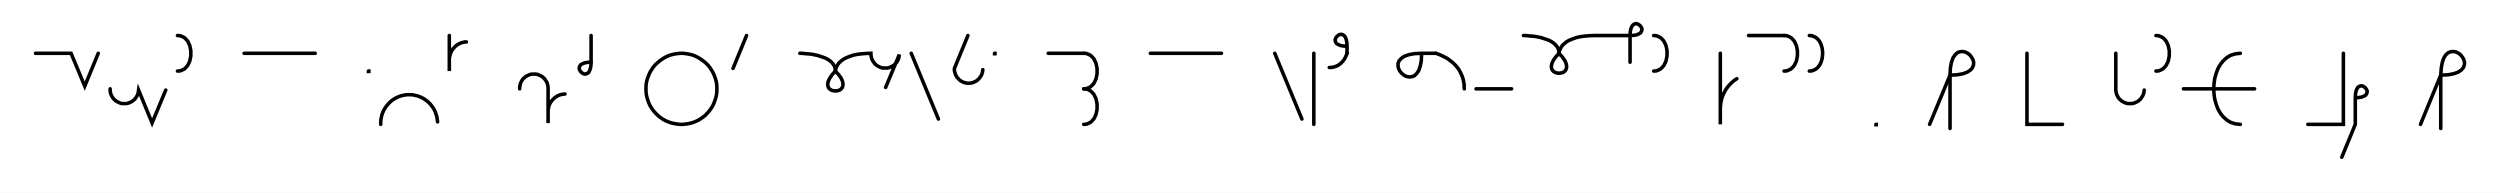
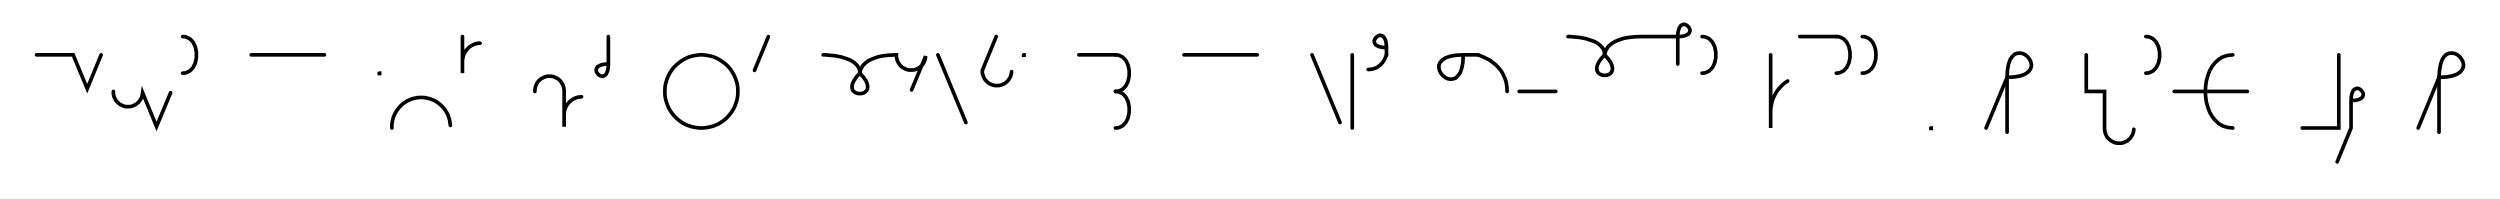
- <svg xmlns="http://www.w3.org/2000/svg" width="1407.153" height="108.478" style="fill:none; stroke-linecap:round;">
+ <svg xmlns="http://www.w3.org/2000/svg" width="1367.153" height="108.478" style="fill:none; stroke-linecap:round;">
  <rect width="100%" height="100%" fill="#FFFFFF" />
  <path stroke="#000000" stroke-width="2" d="M 550,75" />
  <path stroke="#000000" stroke-width="2" d="M 20,30 40,30 47.7,48.5 55.3,30" />
  <path stroke="#000000" stroke-width="2" d="M 62,70" />
  <path stroke="#000000" stroke-width="2" d="M 62,50 62,50.7 62,51.4 62.2,52.1 62.3,52.8 62.6,53.4 62.9,54 63.2,54.6 63.6,55.2 64.1,55.8 64.6,56.2 65.1,56.7 65.7,57.1 66.3,57.4 66.9,57.7 67.6,58 68.2,58.2 68.9,58.3 69.6,58.3 70.3,58.3 71,58.3 71.7,58.2 72.4,58 73,57.7 73.7,57.4 74.3,57.1 74.8,56.7 75.4,56.2 75.9,55.8 76.3,55.2 76.7,54.6 77.1,54 77.4,53.4 77.6,52.8 77.8,52.1 77.9,51.4 78,50.7 85.6,69.2 93.3,50.7" />
  <path stroke="#000000" stroke-width="2" d="M 99.9,70" />
  <path stroke="#000000" stroke-width="2" d="M 99.9,20" />
  <path stroke="#000000" stroke-width="2" d="M 99.9,20 101.4,20.1 102.6,20.6 103.8,21.2 104.7,22.1 105.6,23.1 106.2,24.3 106.8,25.6 107.1,27 107.4,28.5 107.4,30 107.4,31.5 107.1,33 106.8,34.4 106.2,35.7 105.6,36.9 104.7,37.9 103.8,38.8 102.6,39.4 101.4,39.9 99.9,40" />
  <path stroke="#000000" stroke-width="2" d="M 137.4,70" />
  <path stroke="#000000" stroke-width="2" d="M 137.4,30 177.4,30" />
  <path stroke="#000000" stroke-width="2" d="M 207.4,70" />
  <path stroke="#000000" stroke-width="2" d="M 207.4,40 207.6,40 207.6,40.2 207.4,40.2 207.4,40" />
  <path stroke="#000000" stroke-width="2" d="M 214.3,70" />
  <path stroke="#000000" stroke-width="2" d="M 214.3,70 214.3,68.6 214.4,67.2 214.7,65.8 215,64.5 215.5,63.2 216.1,61.9 216.8,60.7 217.6,59.6 218.5,58.5 219.5,57.5 220.5,56.6 221.7,55.8 222.9,55.1 224.2,54.5 225.5,54 226.8,53.7 228.2,53.4 229.6,53.3 231,53.3 232.4,53.4 233.7,53.7 235.1,54 236.4,54.5 237.7,55.1 238.9,55.8 240,56.6 241.1,57.5 242.1,58.5 243,59.6 243.8,60.7 244.5,61.9 245.1,63.2 245.5,64.5 245.9,65.8 246.1,67.2 246.3,68.6" />
  <path stroke="#000000" stroke-width="2" d="M 252.9,70" />
  <path stroke="#000000" stroke-width="2" d="M 252.9,20 252.9,40 252.9,34 252.9,33.1 253,32.3 253.2,31.4 253.4,30.6 253.7,29.7 254.1,28.9 254.5,28.2 255,27.5 255.6,26.8 256.2,26.2 256.8,25.6 257.6,25.1 258.3,24.7 259.1,24.3 259.9,24 260.8,23.8 261.6,23.6 262.5,23.6" />
  <path stroke="#000000" stroke-width="2" d="M 292.5,70" />
  <path stroke="#000000" stroke-width="2" d="M 292.5,50 292.5,49.3 292.6,48.6 292.7,47.9 292.9,47.2 293.1,46.6 293.4,46 293.7,45.4 294.1,44.8 294.6,44.2 295.1,43.8 295.6,43.3 296.2,42.9 296.8,42.6 297.4,42.3 298.1,42 298.8,41.8 299.4,41.7 300.1,41.7 300.8,41.7 301.5,41.7 302.2,41.8 302.9,42 303.5,42.3 304.2,42.6 304.8,42.9 305.4,43.3 305.9,43.8 306.4,44.2 306.8,44.8 307.2,45.4 307.6,46 307.9,46.6 308.1,47.2 308.3,47.9 308.4,48.6 308.5,49.3 308.5,69.3 308.5,63.3 308.5,62.4 308.6,61.6 308.7,60.7 308.9,59.9 309.2,59 309.6,58.2 310,57.5 310.5,56.8 311.1,56.1 311.7,55.5 312.4,54.9 313.1,54.4 313.8,54 314.6,53.6 315.5,53.3 316.3,53.1 317.2,53 318,52.9" />
  <path stroke="#000000" stroke-width="2" d="M 324.7,70" />
  <path stroke="#000000" stroke-width="2" d="M 332.7,20 332.7,35" />
  <path stroke="#000000" stroke-width="2" d="M 332.7,35 332.6,37 332.3,38.6 331.8,39.9 331.3,40.8 330.6,41.3 329.9,41.6 329.1,41.7 328.4,41.5 327.7,41.1 327.1,40.6 326.6,40 326.2,39.3 326,38.6 326.1,37.8 326.4,37.1 326.9,36.4 327.8,35.9 329.1,35.4 330.7,35.1 332.7,35" />
  <path stroke="#000000" stroke-width="2" d="M 362.7,70" />
  <path stroke="#000000" stroke-width="2" d="M 382.7,70 384.4,70 386.2,69.8 387.9,69.5 389.6,69.1 391.2,68.5 392.8,67.8 394.3,66.9 395.7,65.9 397.1,64.8 398.3,63.5 399.4,62.2 400.4,60.8 401.3,59.3 402,57.7 402.6,56 403.1,54.3 403.4,52.6 403.5,50.9 403.5,49.1 403.4,47.4 403.1,45.7 402.6,44 402,42.4 401.3,40.8 400.4,39.3 399.4,37.8 398.3,36.5 397.1,35.3 395.7,34.2 394.3,33.2 392.8,32.3 391.2,31.5 389.6,30.9 387.9,30.5 386.2,30.2 384.4,30 382.7,30 381,30.2 379.2,30.5 377.6,30.9 375.9,31.5 374.3,32.3 372.8,33.2 371.4,34.2 370.1,35.3 368.8,36.5 367.7,37.8 366.7,39.3 365.8,40.8 365.1,42.4 364.5,44 364,45.7 363.7,47.4 363.6,49.1 363.6,50.9 363.7,52.6 364,54.3 364.5,56 365.1,57.7 365.8,59.3 366.7,60.8 367.7,62.2 368.8,63.5 370.1,64.8 371.4,65.9 372.8,66.9 374.3,67.8 375.9,68.5 377.6,69.1 379.2,69.5 381,69.8 382.7,70" />
  <path stroke="#000000" stroke-width="2" d="M 410.2,70" />
  <path stroke="#000000" stroke-width="2" d="M 420.2,20 412.6,38.5" />
  <path stroke="#000000" stroke-width="2" d="M 450.2,70" />
  <path stroke="#000000" stroke-width="2" d="M 450.2,30" />
  <path stroke="#000000" stroke-width="2" d="M 450.2,30 450.4,30 450.8,30 451.4,30 452.3,30.1 453.3,30.2 454.5,30.3 455.9,30.4 457.3,30.6 458.7,30.9 460.2,31.2 461.7,31.7 463.2,32.2 464.6,32.7 465.9,33.4 467.1,34.2 468.1,35.1 469,36.1 469.7,37.3 470.1,38.6 470.2,40" />
  <path stroke="#000000" stroke-width="2" d="M 470.2,40 472.1,42.1 473.5,44.1 474.2,45.7 474.5,47.2 474.4,48.4 474,49.4 473.3,50.2 472.4,50.8 471.3,51.1 470.2,51.2 469.1,51.1 468.1,50.8 467.1,50.2 466.4,49.5 466,48.4 465.9,47.2 466.2,45.7 467,44.1 468.3,42.1 470.2,40" />
  <path stroke="#000000" stroke-width="2" d="M 470.2,40 470.2,39.9 470.2,39.7 470.3,39.4 470.4,39 470.5,38.4 470.8,37.8 471.1,37.2 471.5,36.5 472,35.7 472.7,35 473.5,34.3 474.5,33.5 475.7,32.8 477.1,32.2 478.7,31.6 480.5,31 482.5,30.6 484.8,30.3 487.4,30.1 490.2,30 490.2,30.7 490.3,31.4 490.4,32.1 490.6,32.8 490.8,33.4 491.1,34 491.5,34.6 491.9,35.2 492.3,35.8 492.8,36.2 493.3,36.7 493.9,37.1 494.5,37.4 495.1,37.7 495.8,38 496.5,38.2 497.2,38.3 497.9,38.3 498.6,38.3 499.3,38.3 499.9,38.2 500.6,38 501.3,37.7 501.9,37.4 502.5,37.1 503.1,36.7 503.6,36.2 504.1,35.8 504.6,35.2 505,34.6 505.3,34 505.6,33.4 505.8,32.8 506,32.1 506.1,31.4 506.2,30.7 498.5,49.2" />
  <path stroke="#000000" stroke-width="2" d="M 512.9,70" />
  <path stroke="#000000" stroke-width="2" d="M 512.9,30 528.2,67" />
  <path stroke="#000000" stroke-width="2" d="M 534.8,70" />
  <path stroke="#000000" stroke-width="2" d="M 544.8,20 537.2,38.5 537.2,39.2 537.2,39.9 537.4,40.6 537.6,41.2 537.8,41.9 538.1,42.5 538.4,43.1 538.8,43.7 539.3,44.2 539.8,44.7 540.3,45.2 540.9,45.6 541.5,45.9 542.1,46.2 542.8,46.5 543.4,46.6 544.1,46.8 544.8,46.8 545.5,46.8 546.2,46.8 546.9,46.6 547.6,46.5 548.2,46.2 548.9,45.9 549.5,45.6 550,45.2 550.6,44.7 551.1,44.2 551.5,43.7 551.9,43.1 552.3,42.5 552.6,41.9 552.8,41.2 553,40.6 553.1,39.9 553.2,39.2" />
  <path stroke="#000000" stroke-width="2" d="M 559.8,70" />
  <path stroke="#000000" stroke-width="2" d="M 559.8,30 560,30 560,30.2 559.8,30.2 559.8,30" />
  <path stroke="#000000" stroke-width="2" d="M 590,70" />
  <path stroke="#000000" stroke-width="2" d="M 590,30 610,30" />
  <path stroke="#000000" stroke-width="2" d="M 610,30 611.5,30.1 612.7,30.6 613.9,31.2 614.8,32.1 615.7,33.1 616.3,34.3 616.9,35.6 617.2,37 617.5,38.5 617.5,40 617.5,41.5 617.2,43 616.9,44.4 616.3,45.7 615.7,46.9 614.8,47.9 613.9,48.8 612.7,49.4 611.5,49.9 610,50" />
  <path stroke="#000000" stroke-width="2" d="M 610,50 611.5,50.1 612.7,50.6 613.9,51.2 614.8,52.1 615.7,53.1 616.3,54.3 616.9,55.6 617.2,57 617.5,58.5 617.5,60 617.5,61.5 617.2,63 616.9,64.4 616.3,65.7 615.7,66.9 614.8,67.9 613.9,68.8 612.7,69.4 611.5,69.9 610,70" />
  <path stroke="#000000" stroke-width="2" d="M 647.5,70" />
  <path stroke="#000000" stroke-width="2" d="M 647.5,30 687.5,30" />
  <path stroke="#000000" stroke-width="2" d="M 717.5,70" />
  <path stroke="#000000" stroke-width="2" d="M 717.5,30 732.8,67" />
  <path stroke="#000000" stroke-width="2" d="M 739.5,70" />
  <path stroke="#000000" stroke-width="2" d="M 739.5,30 739.5,70" />
  <path stroke="#000000" stroke-width="2" d="M 746.2,70" />
  <path stroke="#000000" stroke-width="2" d="M 758.2,26" />
  <path stroke="#000000" stroke-width="2" d="M 758.2,26 756.1,25.9 754.5,25.6 753.3,25.1 752.4,24.6 751.9,23.9 751.6,23.2 751.5,22.4 751.7,21.7 752.1,21 752.6,20.4 753.2,19.9 753.9,19.5 754.6,19.3 755.3,19.4 756.1,19.7 756.7,20.2 757.3,21.1 757.8,22.4 758.1,24 758.2,26 758.2,30" />
  <path stroke="#000000" stroke-width="2" d="M 758.2,30 757.9,30.9 757.5,31.7 757.2,32.4 756.8,33.1 756.3,33.8 755.9,34.4 755.4,34.9 754.9,35.4 754.4,35.9 753.9,36.2 753.4,36.6 752.9,36.9 752.3,37.2 751.7,37.4 751.1,37.6 750.6,37.7 750,37.9 749.4,37.9 748.8,38 748.2,38" />
  <path stroke="#000000" stroke-width="2" d="M 788.2,70" />
  <path stroke="#000000" stroke-width="2" d="M 800.2,30" />
  <path stroke="#000000" stroke-width="2" d="M 800.2,30 800,34.1 799.4,37.3 798.5,39.8 797.3,41.5 796,42.7 794.5,43.2 793,43.3 791.5,43 790.2,42.3 788.9,41.2 787.9,40 787.2,38.6 786.9,37.2 786.9,35.7 787.5,34.2 788.7,32.9 790.4,31.7 792.9,30.8 796.1,30.2 800.2,30 808.2,30" />
  <path stroke="#000000" stroke-width="2" d="M 808.2,30 809.9,30.6 811.5,31.3 813.1,32.1 814.5,32.8 815.7,33.7 816.9,34.6 818,35.5 819,36.5 819.9,37.5 820.7,38.5 821.4,39.6 822,40.7 822.5,41.8 823,42.9 823.4,44.1 823.7,45.2 823.9,46.4 824.1,47.6 824.1,48.8 824.2,50" />
  <path stroke="#000000" stroke-width="2" d="M 830.8,70" />
  <path stroke="#000000" stroke-width="2" d="M 830.8,50 850.8,50" />
  <path stroke="#000000" stroke-width="2" d="M 857.5,70" />
  <path stroke="#000000" stroke-width="2" d="M 857.5,20" />
  <path stroke="#000000" stroke-width="2" d="M 857.5,20 857.7,20 858.1,20 858.7,20 859.6,20.1 860.6,20.2 861.8,20.3 863.1,20.4 864.6,20.6 866,20.9 867.5,21.2 869,21.7 870.5,22.2 871.9,22.7 873.2,23.4 874.4,24.2 875.4,25.1 876.3,26.1 877,27.3 877.4,28.6 877.5,30" />
  <path stroke="#000000" stroke-width="2" d="M 877.5,30 879.4,32.1 880.8,34.1 881.5,35.7 881.8,37.2 881.7,38.4 881.3,39.4 880.6,40.2 879.7,40.8 878.6,41.1 877.5,41.2 876.4,41.1 875.4,40.8 874.4,40.2 873.7,39.4 873.3,38.4 873.2,37.2 873.5,35.7 874.3,34 875.6,32.1 877.5,30" />
  <path stroke="#000000" stroke-width="2" d="M 877.5,30 877.5,29.9 877.5,29.7 877.6,29.4 877.7,29 877.8,28.4 878.1,27.8 878.4,27.2 878.8,26.5 879.3,25.7 880,25 880.8,24.3 881.8,23.5 883,22.8 884.4,22.2 886,21.6 887.8,21 889.8,20.6 892.1,20.3 894.7,20.1 897.5,20 917.5,20" />
  <path stroke="#000000" stroke-width="2" d="M 917.5,20 919.5,19.9 921.2,19.6 922.4,19.1 923.3,18.6 923.8,17.9 924.1,17.2 924.2,16.4 924,15.7 923.6,15 923.1,14.4 922.5,13.9 921.8,13.5 921.1,13.3 920.3,13.4 919.6,13.7 919,14.2 918.4,15.1 917.9,16.4 917.6,18 917.5,20 917.5,35" />
  <path stroke="#000000" stroke-width="2" d="M 930.8,70" />
  <path stroke="#000000" stroke-width="2" d="M 930.8,20" />
  <path stroke="#000000" stroke-width="2" d="M 930.8,20 932.3,20.1 933.5,20.6 934.7,21.2 935.6,22.1 936.5,23.1 937.1,24.3 937.7,25.6 938,27 938.3,28.5 938.3,30 938.3,31.5 938,33 937.7,34.4 937.1,35.7 936.5,36.9 935.6,37.9 934.7,38.8 933.5,39.4 932.3,39.9 930.8,40" />
  <path stroke="#000000" stroke-width="2" d="M 968.3,70" />
  <path stroke="#000000" stroke-width="2" d="M 968.3,30 968.3,70 968.3,62 968.3,60.3 968.5,58.5 968.8,56.8 969.2,55.1 969.8,53.5 970.6,51.9 971.4,50.4 972.4,49 973.6,47.6 974.8,46.4 976.1,45.3 977.6,44.3" />
  <path stroke="#000000" stroke-width="2" d="M 984.2,70" />
  <path stroke="#000000" stroke-width="2" d="M 984.2,20 1004.2,20" />
  <path stroke="#000000" stroke-width="2" d="M 1004.2,20 1005.7,20.1 1006.9,20.6 1008.1,21.2 1009,22.1 1009.9,23.1 1010.5,24.3 1011.1,25.6 1011.4,27 1011.7,28.5 1011.7,30 1011.7,31.5 1011.4,33 1011.1,34.4 1010.5,35.7 1009.9,36.9 1009,37.9 1008.1,38.8 1006.9,39.4 1005.7,39.9 1004.2,40" />
  <path stroke="#000000" stroke-width="2" d="M 1018.4,70" />
  <path stroke="#000000" stroke-width="2" d="M 1018.4,20" />
  <path stroke="#000000" stroke-width="2" d="M 1018.4,20 1019.8,20.1 1021.1,20.6 1022.2,21.2 1023.2,22.1 1024,23.1 1024.7,24.3 1025.2,25.6 1025.6,27 1025.8,28.5 1025.9,30 1025.8,31.5 1025.6,33 1025.2,34.4 1024.7,35.7 1024,36.9 1023.2,37.9 1022.2,38.8 1021.1,39.4 1019.8,39.9 1018.4,40" />
  <path stroke="#000000" stroke-width="2" d="M 1055.9,70" />
  <path stroke="#000000" stroke-width="2" d="M 1055.9,70 1056.1,70 1056.1,70.2 1055.9,70.2 1055.9,70" />
  <path stroke="#000000" stroke-width="2" d="M 1086.1,70" />
  <path stroke="#000000" stroke-width="2" d="M 1086.1,70 1097.6,42.3" />
  <path stroke="#000000" stroke-width="2" d="M 1097.6,42.3 1101.6,42.1 1104.9,41.5 1107.3,40.6 1109.1,39.4 1110.2,38.1 1110.8,36.6 1110.9,35.1 1110.5,33.6 1109.8,32.3 1108.8,31 1107.6,30 1106.2,29.3 1104.7,29 1103.3,29.1 1101.8,29.6 1100.5,30.8 1099.3,32.5 1098.4,35 1097.8,38.2 1097.6,42.3 1097.6,72.3" />
  <path stroke="#000000" stroke-width="2" d="M 1140.9,70" />
-   <path stroke="#000000" stroke-width="2" d="M 1140.9,30 1140.9,70 1160.9,70" />
-   <path stroke="#000000" stroke-width="2" d="M 1190.9,70" />
-   <path stroke="#000000" stroke-width="2" d="M 1190.9,30 1190.9,50 1190.9,50.7 1191,51.4 1191.1,52.1 1191.3,52.8 1191.5,53.4 1191.8,54 1192.1,54.6 1192.5,55.2 1193,55.8 1193.5,56.2 1194,56.7 1194.6,57.1 1195.2,57.4 1195.8,57.7 1196.5,58 1197.2,58.2 1197.8,58.3 1198.5,58.3 1199.2,58.3 1199.9,58.3 1200.6,58.2 1201.3,58 1201.9,57.7 1202.6,57.4 1203.2,57.1 1203.8,56.7 1204.3,56.2 1204.8,55.8 1205.2,55.2 1205.6,54.6 1206,54 1206.3,53.4 1206.5,52.8 1206.7,52.1 1206.8,51.4 1206.9,50.7" />
-   <path stroke="#000000" stroke-width="2" d="M 1213.5,70" />
-   <path stroke="#000000" stroke-width="2" d="M 1213.5,20" />
-   <path stroke="#000000" stroke-width="2" d="M 1213.5,20 1215,20.1 1216.2,20.6 1217.4,21.2 1218.3,22.1 1219.2,23.1 1219.8,24.3 1220.4,25.6 1220.7,27 1221,28.5 1221,30 1221,31.5 1220.7,33 1220.4,34.4 1219.8,35.7 1219.2,36.9 1218.3,37.9 1217.4,38.8 1216.2,39.4 1215,39.9 1213.5,40" />
-   <path stroke="#000000" stroke-width="2" d="M 1251,70" />
-   <path stroke="#000000" stroke-width="2" d="M 1261,30" />
-   <path stroke="#000000" stroke-width="2" d="M 1261,30 1258.2,30.3 1255.6,31.1 1253.4,32.4 1251.4,34.2 1249.8,36.2 1248.4,38.6 1247.4,41.3 1246.6,44.1 1246.2,47 1246,50 1246.2,53 1246.6,55.9 1247.4,58.7 1248.4,61.4 1249.8,63.8 1251.4,65.8 1253.4,67.6 1255.6,68.9 1258.2,69.7 1261,70" />
-   <path stroke="#000000" stroke-width="2" d="M 1261,50" />
-   <path stroke="#000000" stroke-width="2" d="M 1229,50 1269,50" />
-   <path stroke="#000000" stroke-width="2" d="M 1299,70" />
-   <path stroke="#000000" stroke-width="2" d="M 1319,30 1319,70 1299,70" />
-   <path stroke="#000000" stroke-width="2" d="M 1325.7,70" />
-   <path stroke="#000000" stroke-width="2" d="M 1325.7,55" />
-   <path stroke="#000000" stroke-width="2" d="M 1325.7,55 1327.7,54.9 1329.4,54.6 1330.6,54.1 1331.5,53.6 1332,52.9 1332.3,52.2 1332.4,51.4 1332.2,50.7 1331.8,50 1331.3,49.4 1330.7,48.9 1330,48.5 1329.3,48.3 1328.5,48.4 1327.8,48.7 1327.1,49.2 1326.6,50.1 1326.1,51.4 1325.8,53 1325.7,55 1325.7,70 1318.1,88.5" />
-   <path stroke="#000000" stroke-width="2" d="M 1362.4,70" />
-   <path stroke="#000000" stroke-width="2" d="M 1362.4,70 1373.8,42.3" />
-   <path stroke="#000000" stroke-width="2" d="M 1373.8,42.3 1377.9,42.1 1381.1,41.5 1383.6,40.6 1385.4,39.4 1386.5,38.1 1387.1,36.6 1387.2,35.1 1386.8,33.6 1386.1,32.3 1385.1,31 1383.9,30 1382.5,29.3 1381,29 1379.5,29.1 1378.1,29.6 1376.7,30.8 1375.6,32.5 1374.7,35 1374.1,38.2 1373.8,42.3 1373.8,72.3" />
-   <path stroke="#000000" stroke-width="2" d="M 1417.2,70" />
+   <path stroke="#000000" stroke-width="2" d="M 1140.9,30 1140.9,50 1150.9,50 1150.9,70 1150.9,70.7 1151,71.4 1151.1,72.1 1151.3,72.8 1151.5,73.4 1151.8,74 1152.1,74.6 1152.5,75.2 1153,75.8 1153.5,76.2 1154,76.7 1154.6,77.1 1155.2,77.4 1155.8,77.7 1156.5,78 1157.2,78.2 1157.8,78.3 1158.5,78.3 1159.2,78.3 1159.9,78.3 1160.6,78.2 1161.3,78 1161.9,77.7 1162.6,77.4 1163.2,77.1 1163.8,76.7 1164.3,76.2 1164.8,75.8 1165.2,75.2 1165.6,74.6 1166,74 1166.3,73.4 1166.5,72.8 1166.7,72.1 1166.8,71.4 1166.9,70.7" />
+   <path stroke="#000000" stroke-width="2" d="M 1173.5,70" />
+   <path stroke="#000000" stroke-width="2" d="M 1173.5,20" />
+   <path stroke="#000000" stroke-width="2" d="M 1173.5,20 1175,20.1 1176.2,20.6 1177.4,21.2 1178.3,22.1 1179.2,23.1 1179.8,24.3 1180.4,25.6 1180.7,27 1181,28.5 1181,30 1181,31.5 1180.7,33 1180.4,34.4 1179.8,35.7 1179.2,36.9 1178.3,37.9 1177.4,38.8 1176.2,39.4 1175,39.9 1173.5,40" />
+   <path stroke="#000000" stroke-width="2" d="M 1211,70" />
+   <path stroke="#000000" stroke-width="2" d="M 1221,30" />
+   <path stroke="#000000" stroke-width="2" d="M 1221,30 1218.2,30.3 1215.6,31.1 1213.4,32.4 1211.4,34.2 1209.8,36.2 1208.4,38.6 1207.4,41.3 1206.6,44.1 1206.2,47 1206,50 1206.2,53 1206.6,55.9 1207.4,58.7 1208.4,61.4 1209.8,63.8 1211.4,65.8 1213.4,67.6 1215.6,68.9 1218.2,69.7 1221,70" />
+   <path stroke="#000000" stroke-width="2" d="M 1221,50" />
+   <path stroke="#000000" stroke-width="2" d="M 1189,50 1229,50" />
+   <path stroke="#000000" stroke-width="2" d="M 1259,70" />
+   <path stroke="#000000" stroke-width="2" d="M 1279,30 1279,70 1259,70" />
+   <path stroke="#000000" stroke-width="2" d="M 1285.7,70" />
+   <path stroke="#000000" stroke-width="2" d="M 1285.7,55" />
+   <path stroke="#000000" stroke-width="2" d="M 1285.7,55 1287.7,54.9 1289.4,54.6 1290.6,54.1 1291.5,53.6 1292,52.9 1292.3,52.2 1292.4,51.4 1292.2,50.7 1291.8,50 1291.3,49.4 1290.7,48.9 1290,48.5 1289.3,48.3 1288.5,48.4 1287.8,48.7 1287.1,49.2 1286.6,50.1 1286.1,51.4 1285.8,53 1285.7,55 1285.7,70 1278.1,88.5" />
+   <path stroke="#000000" stroke-width="2" d="M 1322.4,70" />
+   <path stroke="#000000" stroke-width="2" d="M 1322.4,70 1333.8,42.3" />
+   <path stroke="#000000" stroke-width="2" d="M 1333.8,42.3 1337.9,42.1 1341.1,41.5 1343.6,40.6 1345.4,39.4 1346.5,38.1 1347.1,36.6 1347.2,35.1 1346.8,33.6 1346.1,32.3 1345.1,31 1343.9,30 1342.5,29.3 1341,29 1339.5,29.1 1338.1,29.6 1336.7,30.8 1335.6,32.5 1334.7,35 1334.1,38.2 1333.8,42.3 1333.8,72.3" />
+   <path stroke="#000000" stroke-width="2" d="M 1377.2,70" />
</svg>
